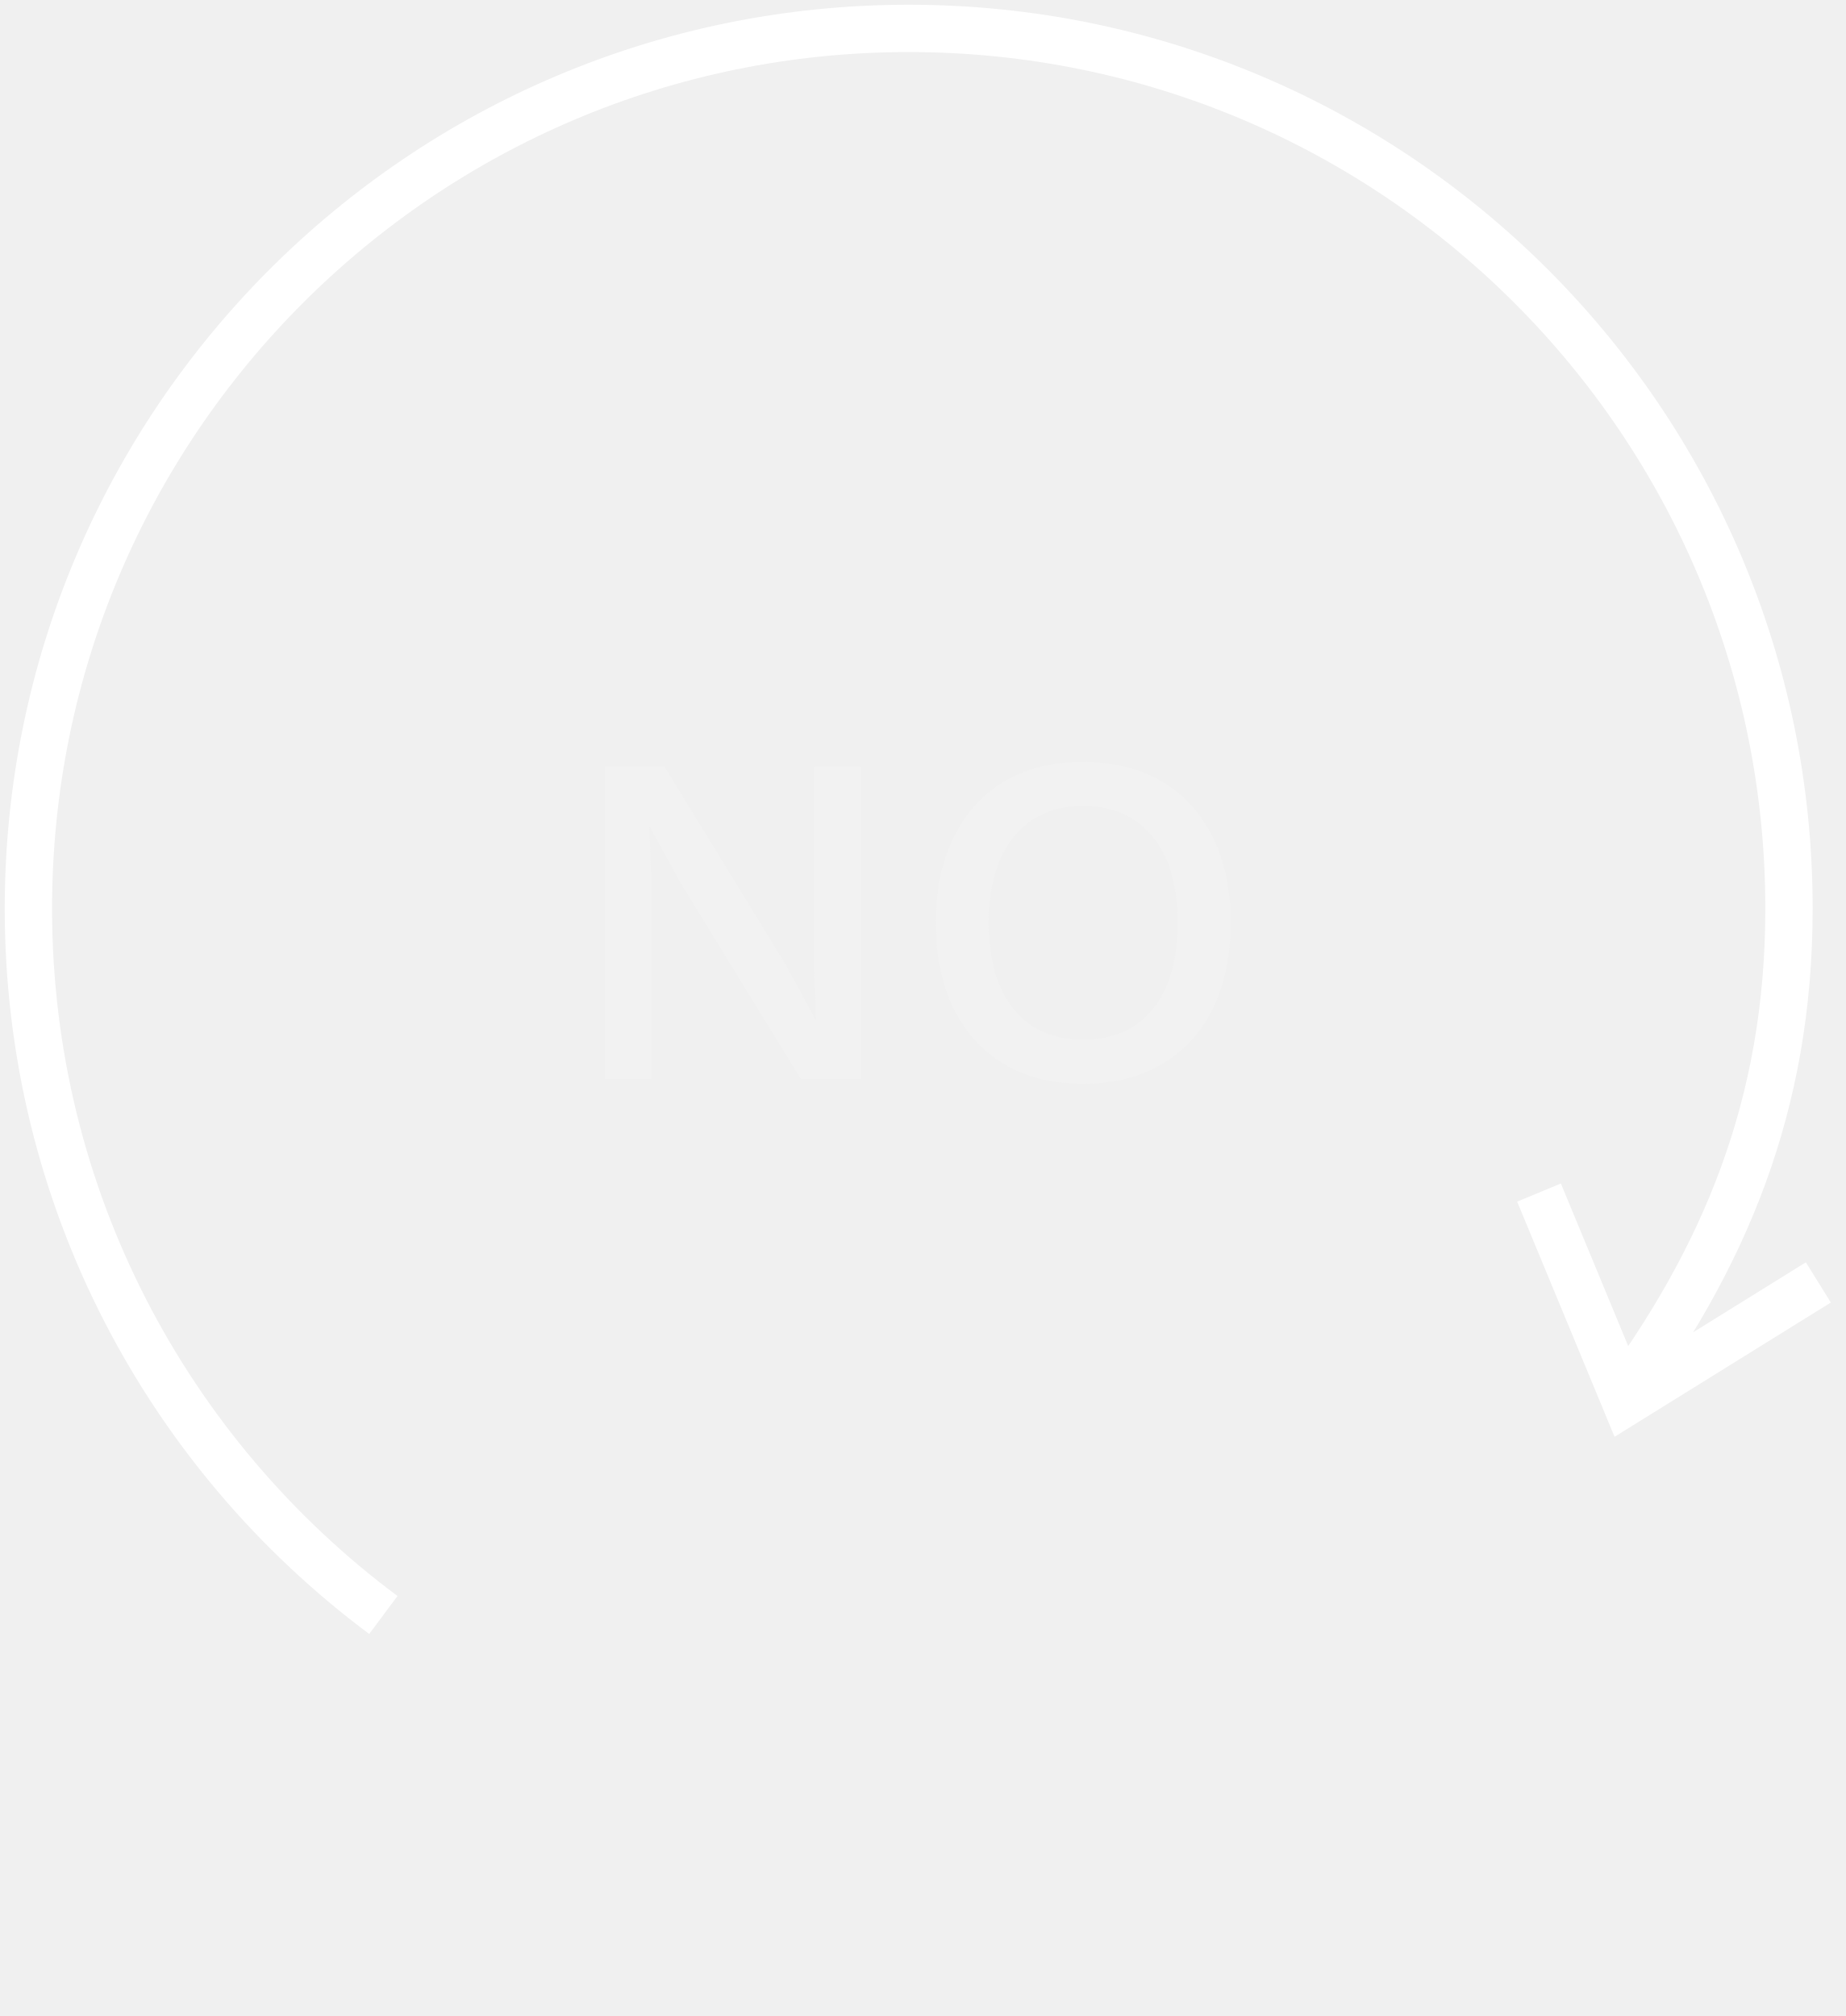
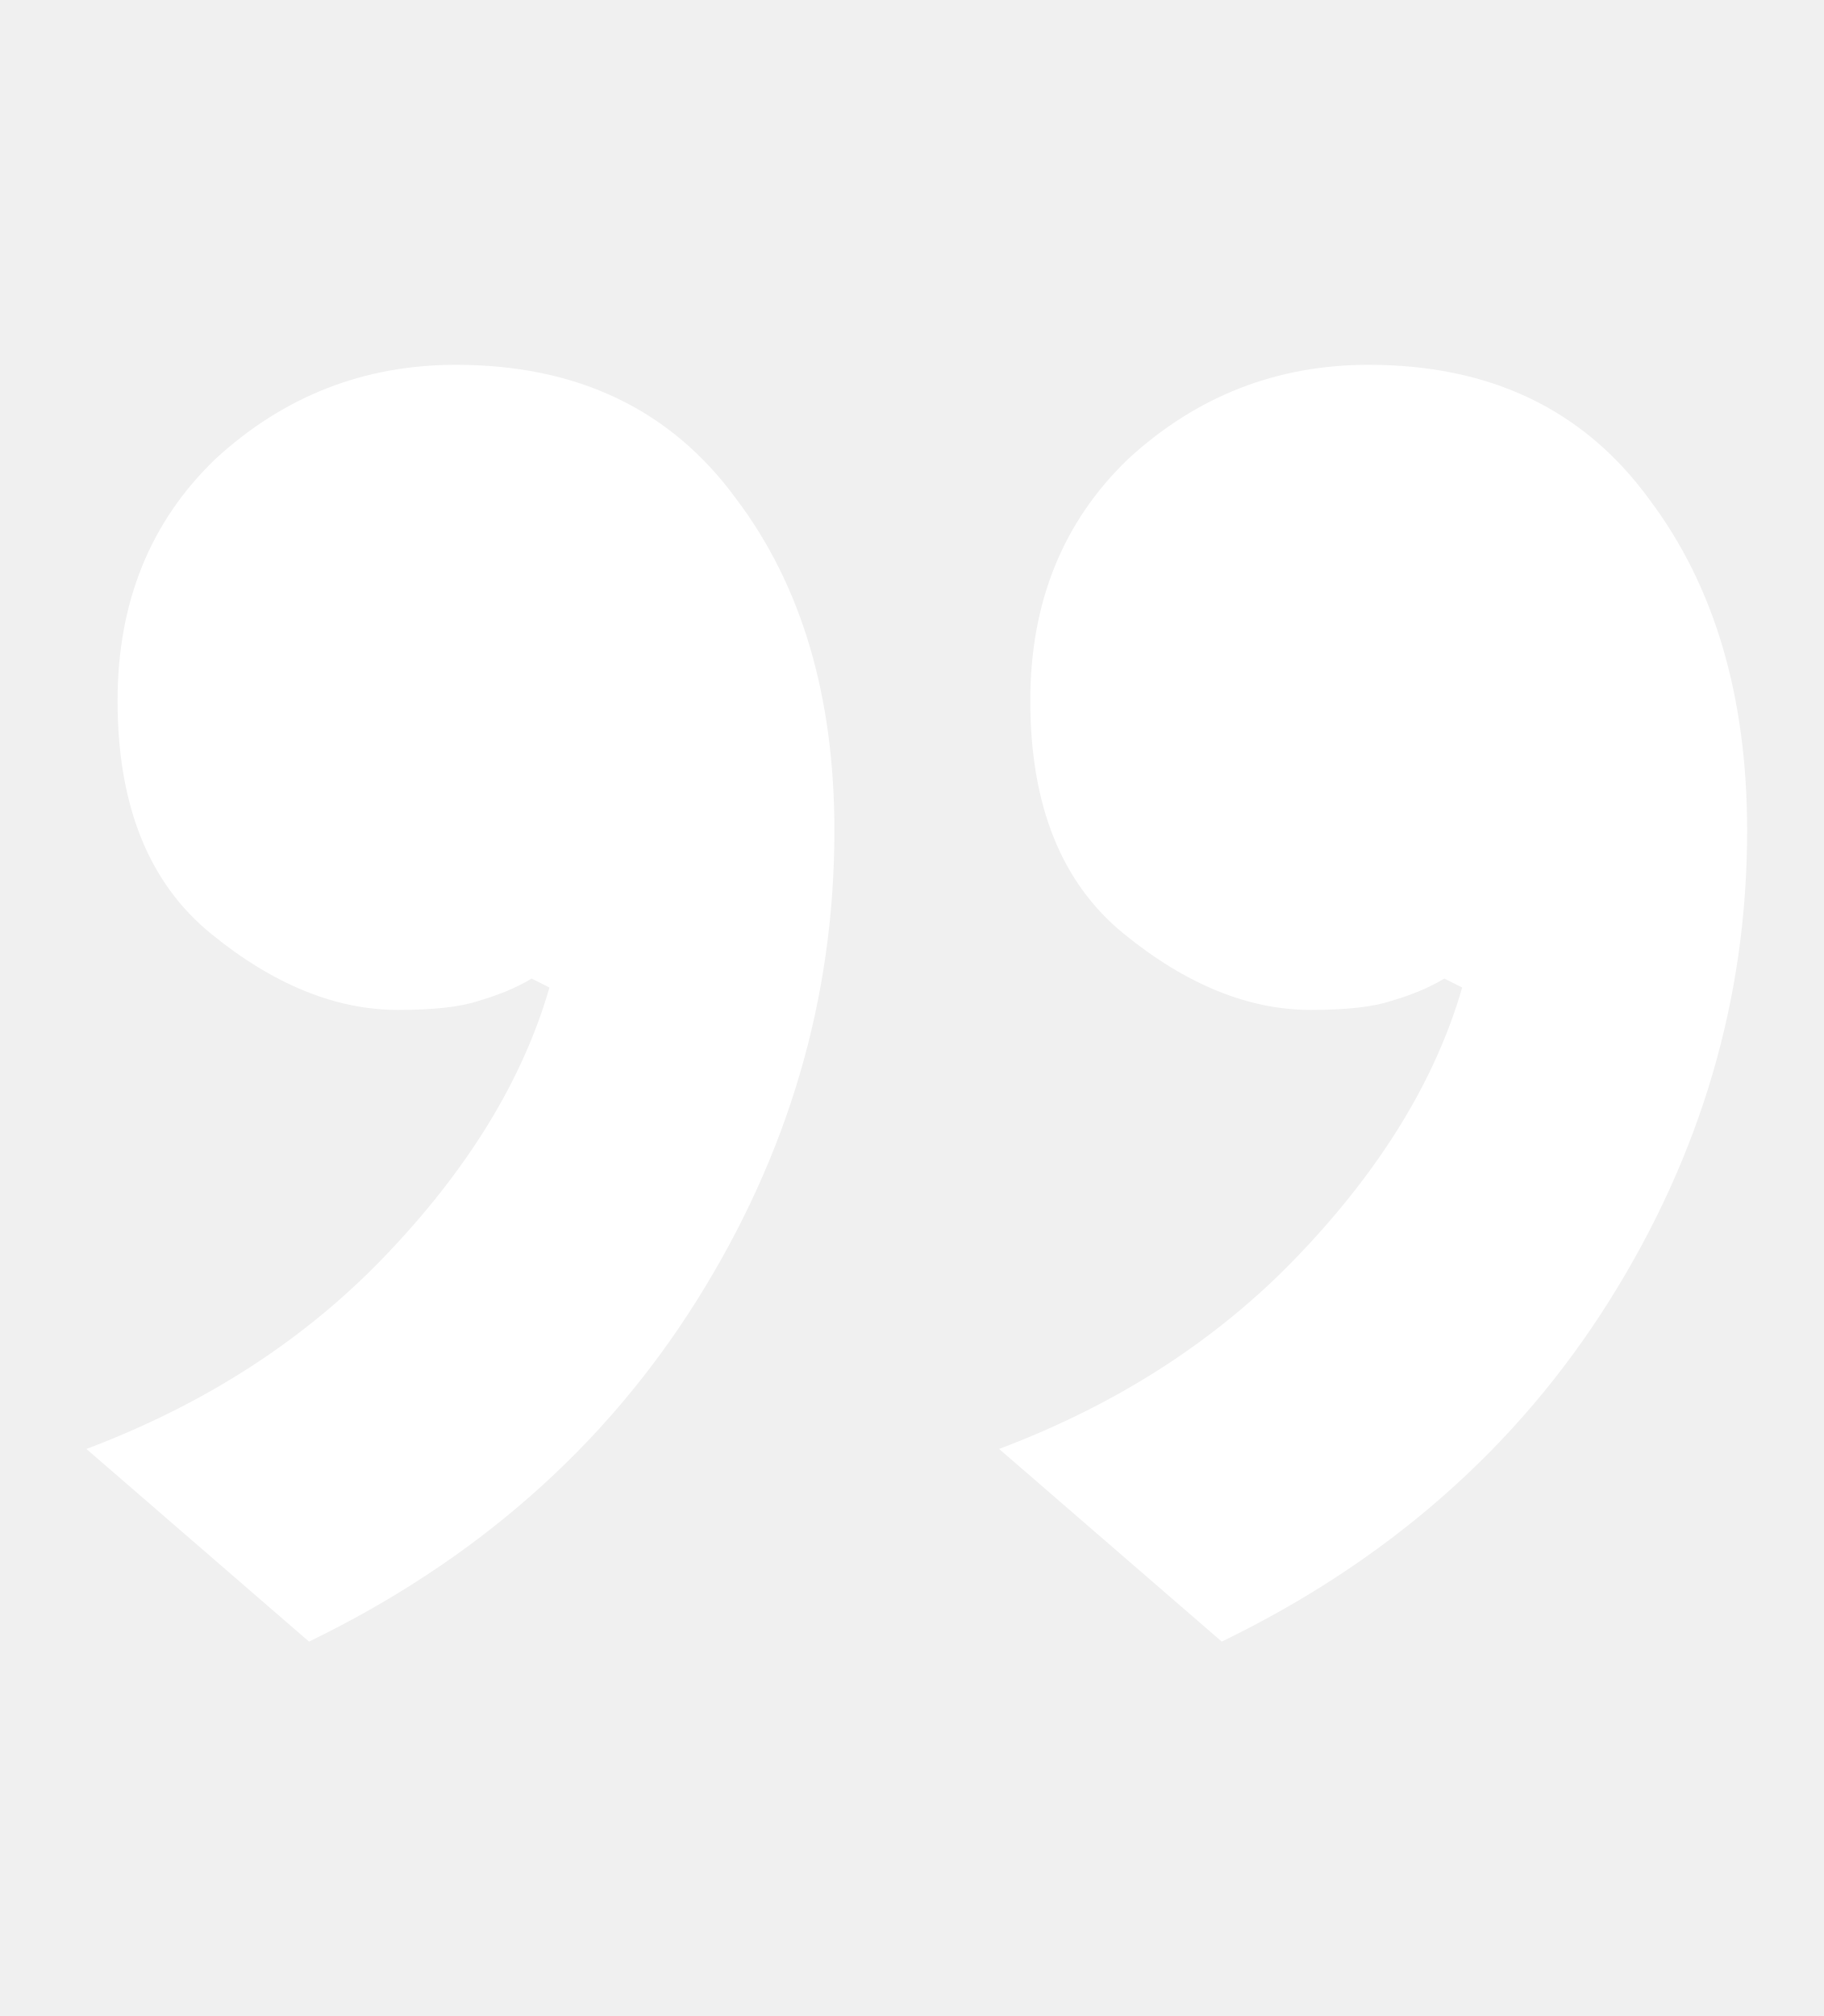
- <svg xmlns="http://www.w3.org/2000/svg" width="195" height="213" viewBox="0 0 195 213" fill="none">
-   <path d="M162.591 126L171.755 148.126L192.102 135.494" stroke="white" stroke-width="5" />
-   <path d="M90.95 81V114H84.6L71.85 93.2L68.65 87.35H68.6L68.8 92.7V114H63.9V81H70.2L82.9 101.75L86.15 107.7H86.2L86 102.3V81H90.95ZM114.416 80.5C117.616 80.5 120.383 81.183 122.716 82.55C125.05 83.917 126.85 85.883 128.116 88.45C129.383 90.983 130.016 94 130.016 97.5C130.016 101 129.383 104.033 128.116 106.6C126.85 109.133 125.05 111.083 122.716 112.45C120.383 113.817 117.616 114.5 114.416 114.5C111.216 114.5 108.45 113.817 106.116 112.45C103.816 111.083 102.033 109.133 100.766 106.6C99.5 104.033 98.866 101 98.866 97.5C98.866 94 99.5 90.983 100.766 88.45C102.033 85.883 103.816 83.917 106.116 82.55C108.45 81.183 111.216 80.5 114.416 80.5ZM114.416 85.15C111.316 85.15 108.883 86.233 107.116 88.4C105.35 90.533 104.466 93.567 104.466 97.5C104.466 101.433 105.35 104.483 107.116 106.65C108.883 108.783 111.316 109.85 114.416 109.85C117.55 109.85 120 108.783 121.766 106.65C123.533 104.483 124.416 101.433 124.416 97.5C124.416 93.567 123.533 90.533 121.766 88.4C120 86.233 117.55 85.15 114.416 85.15Z" fill="#F2F2F2" />
-   <path d="M40.5 170.631C17.741 153.679 3 126.561 3 96C3 44.638 44.638 3 96 3C147.362 3 189 44.638 189 96C189 116.802 182.17 133.008 170.631 148.5" stroke="white" stroke-width="5" />
+ <svg xmlns="http://www.w3.org/2000/svg" width="190" height="210" viewBox="0 0 190 210" fill="none">
+   <path d="M47.496 38C60.173 38 69.913 42.667 76.716 52C83.518 61.022 86.92 72.533 86.92 86.533C86.92 103.956 82.127 120.289 72.542 135.533C62.956 150.778 49.506 162.6 32.19 171L9 150.933C21.368 146.267 31.727 139.578 40.075 130.867C48.733 121.844 54.453 112.511 57.236 102.867L55.381 101.933C53.835 102.867 51.98 103.644 49.815 104.267C47.96 104.889 45.177 105.2 41.467 105.2C34.973 105.2 28.48 102.556 21.987 97.267C15.493 91.978 12.247 83.889 12.247 73C12.247 62.733 15.648 54.333 22.45 47.8C29.562 41.267 37.911 38 47.496 38ZM142.576 38C155.254 38 164.994 42.667 171.796 52C178.599 61.022 182 72.533 182 86.533C182 103.956 177.207 120.289 167.622 135.533C158.037 150.778 144.586 162.6 127.271 171L104.08 150.933C116.449 146.267 126.807 139.578 135.156 130.867C143.813 121.844 149.534 112.511 152.316 102.867L150.461 101.933C148.915 102.867 147.06 103.644 144.895 104.267C143.04 104.889 140.257 105.2 136.547 105.2C130.054 105.2 123.56 102.556 117.067 97.267C110.574 91.978 107.327 83.889 107.327 73C107.327 62.733 110.728 54.333 117.531 47.8C124.643 41.267 132.991 38 142.576 38Z" fill="white" />
</svg>
